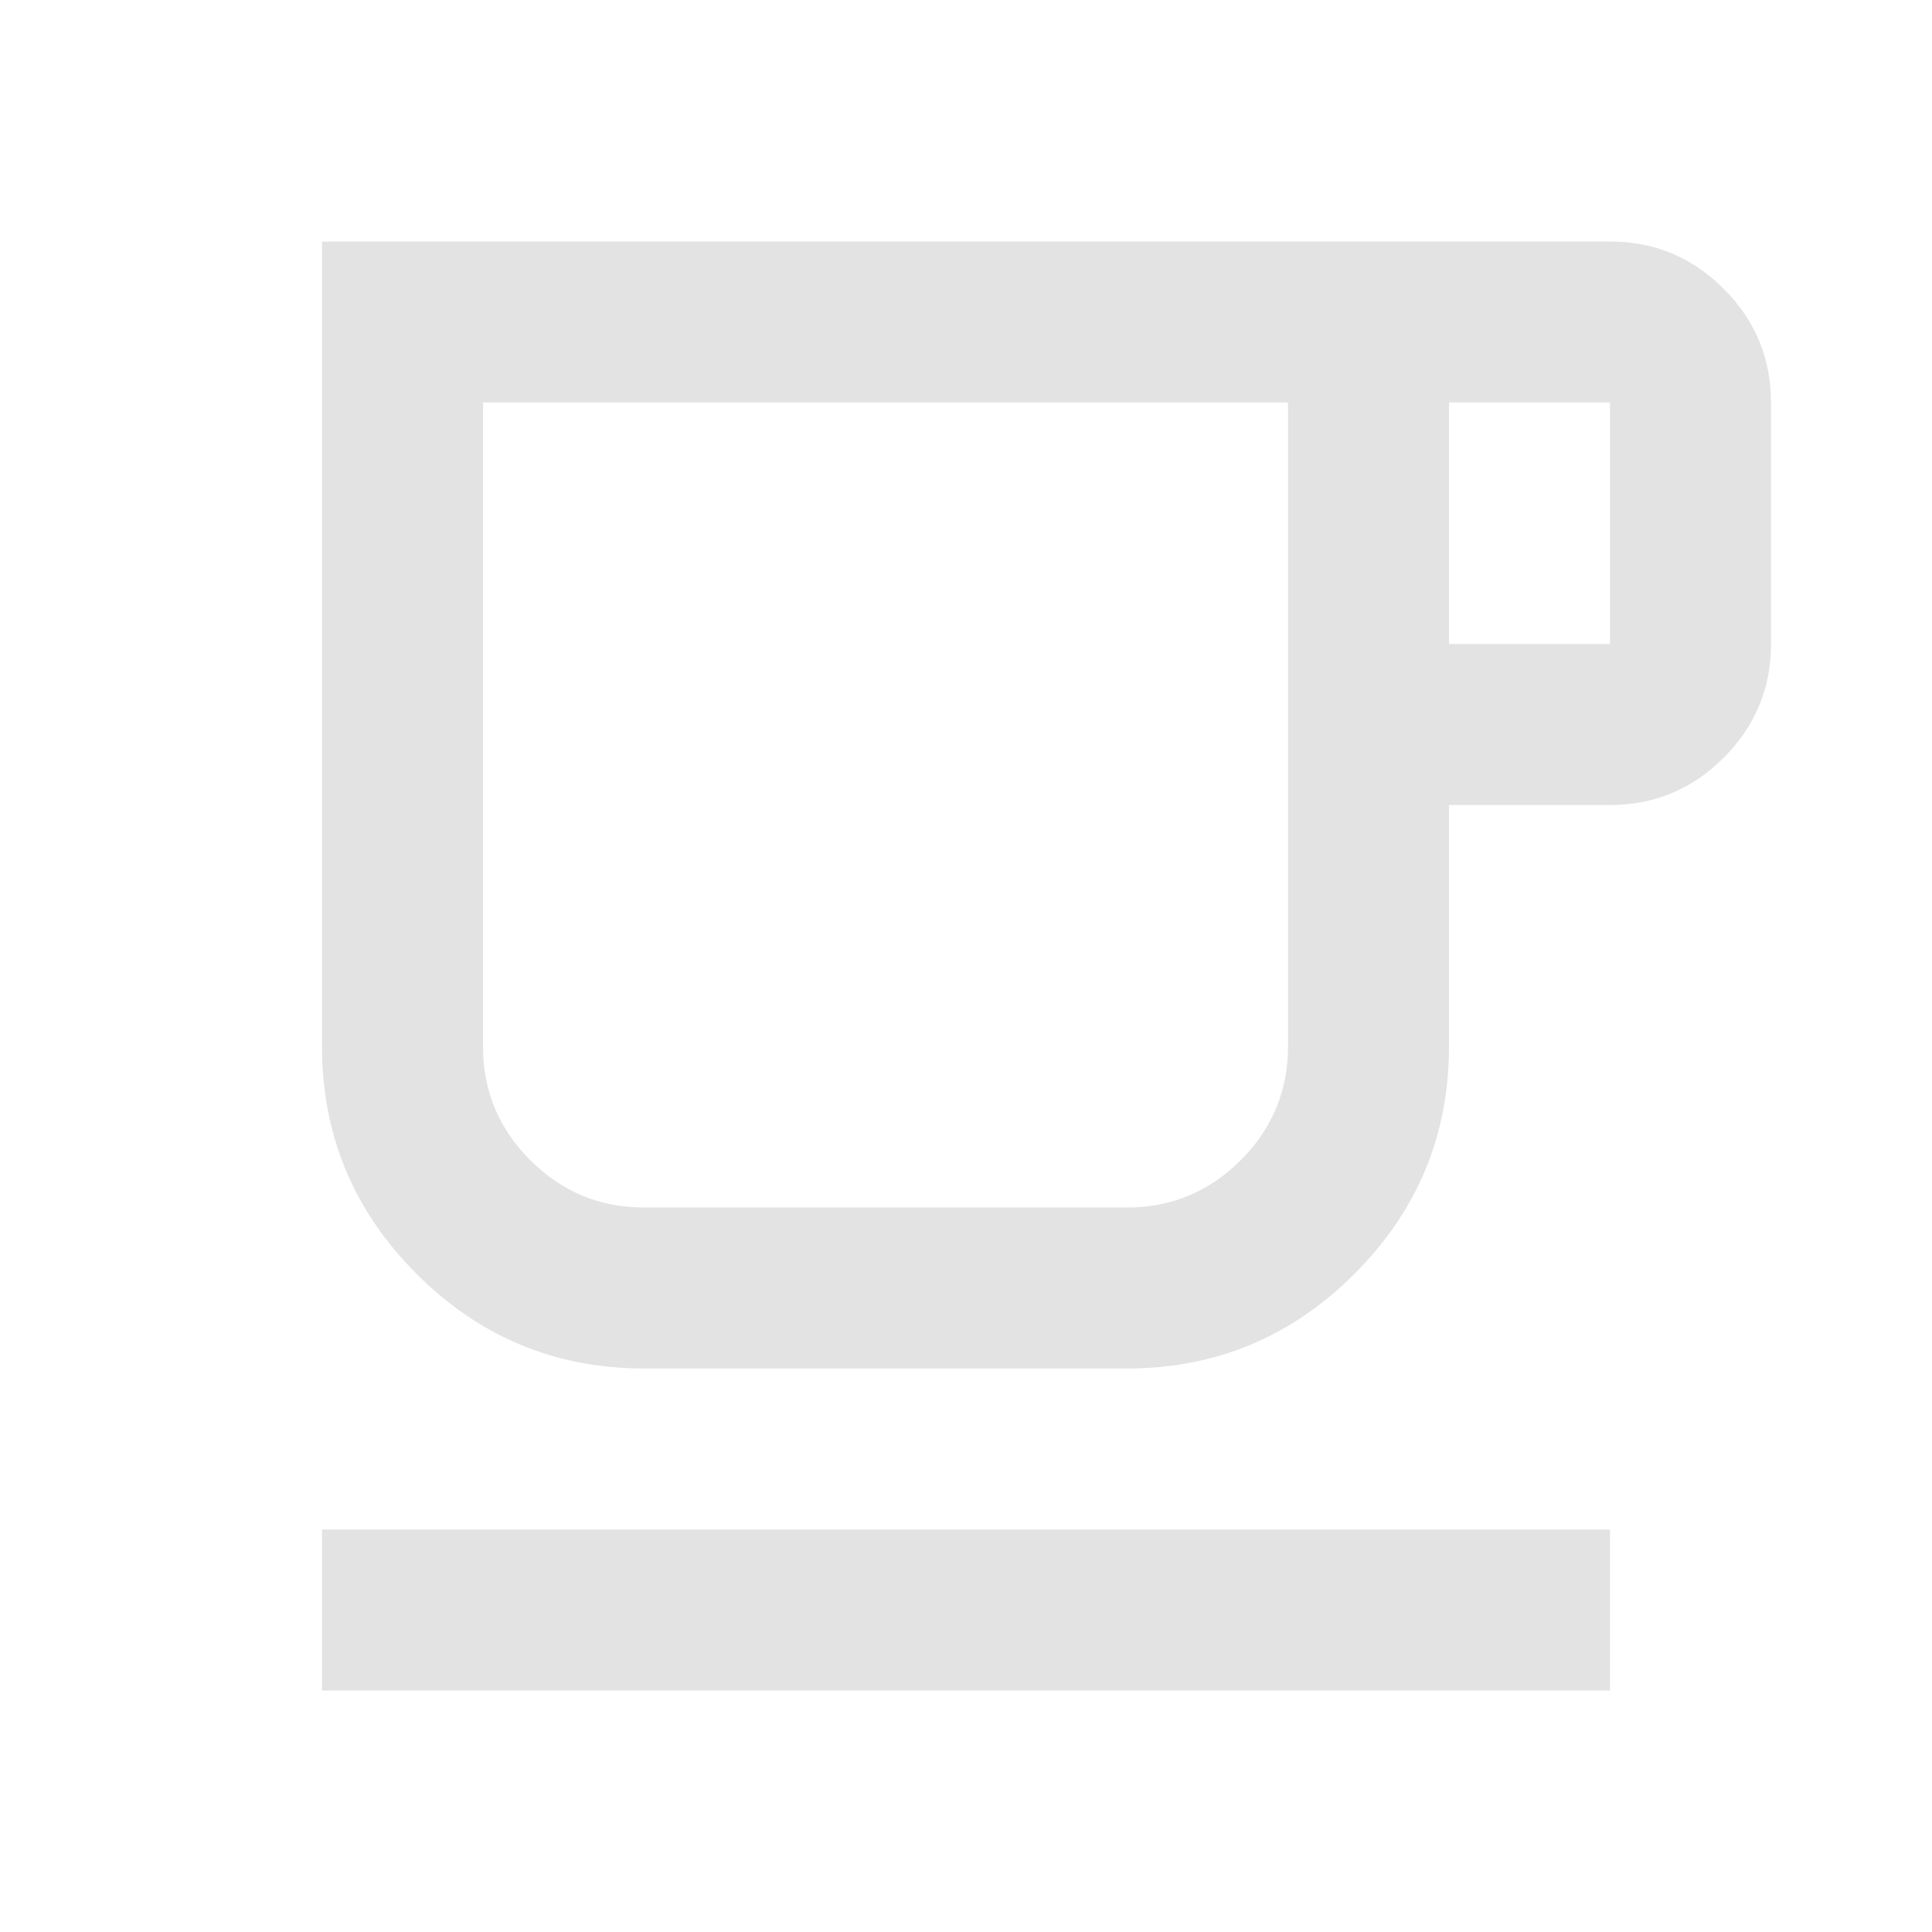
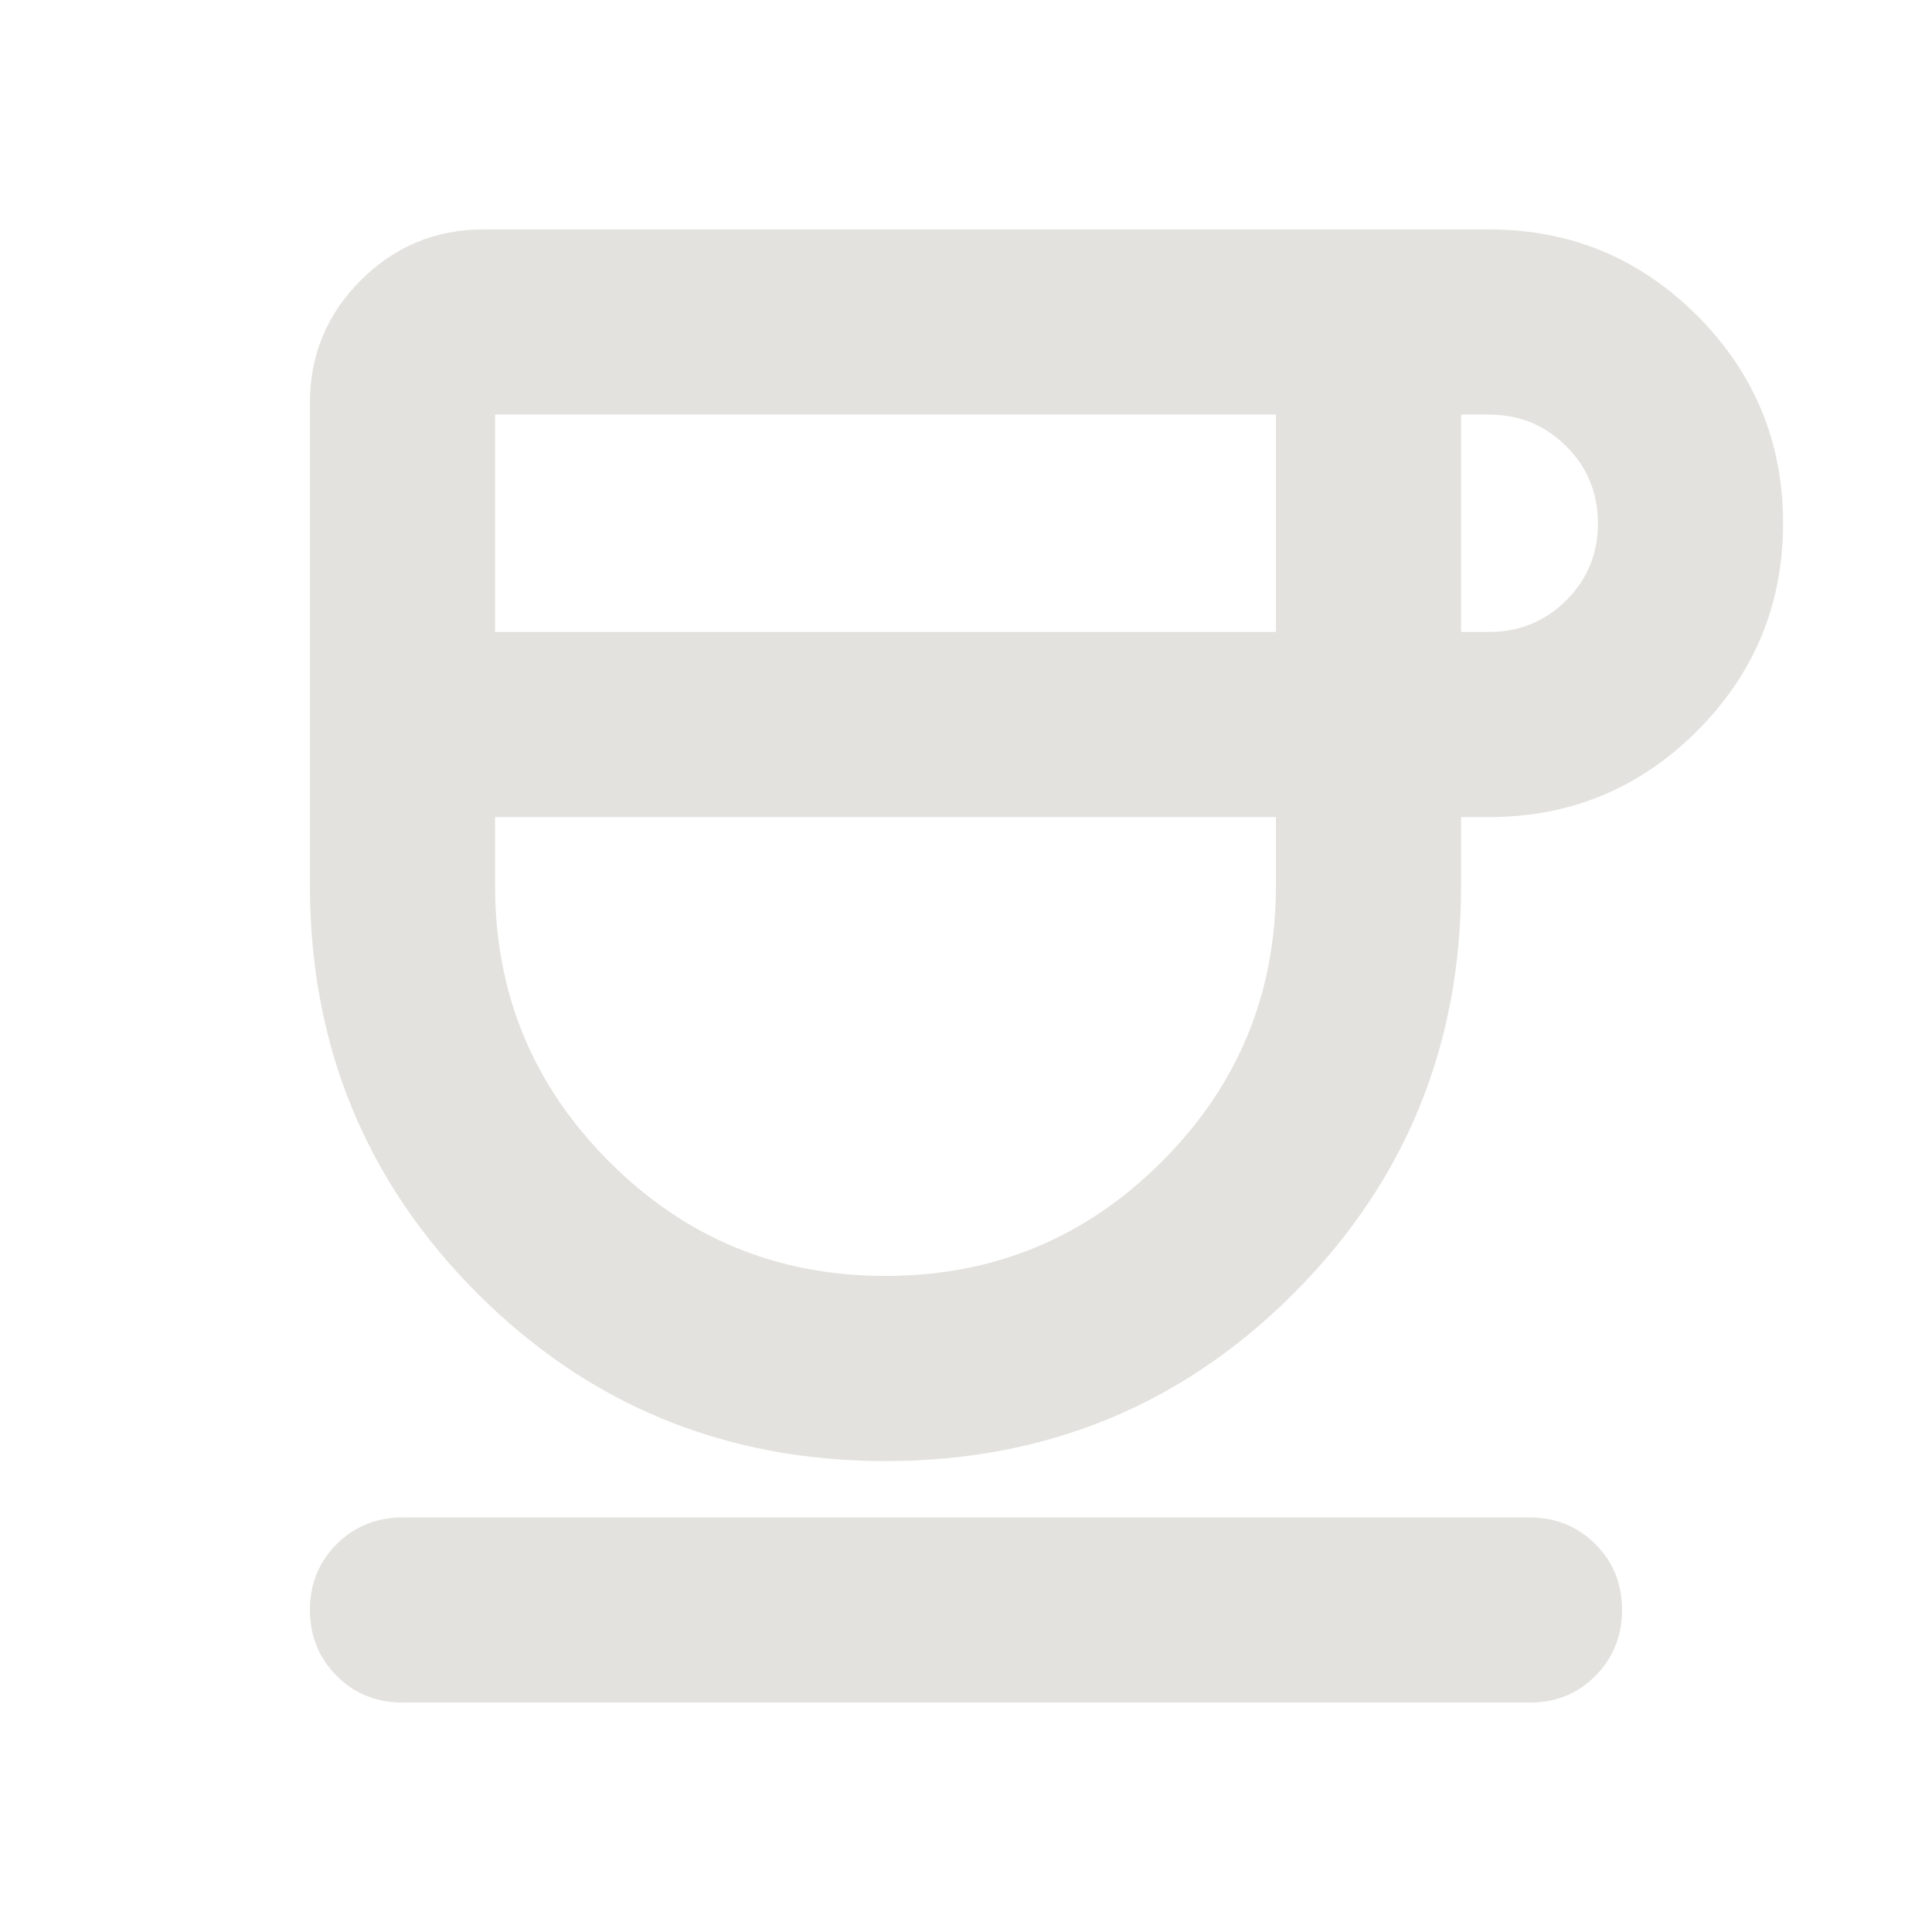
- <svg xmlns="http://www.w3.org/2000/svg" height="24px" viewBox="0 -960 960 960" width="24px" fill="#e3e3e3">
-   <path d="M160-120v-80h640v80H160Zm160-160q-66 0-113-47t-47-113v-400h640q33 0 56.5 23.5T880-760v120q0 33-23.5 56.5T800-560h-80v120q0 66-47 113t-113 47H320Zm0-80h240q33 0 56.5-23.5T640-440v-320H240v320q0 33 23.5 56.5T320-360Zm400-280h80v-120h-80v120ZM320-360h-80 400-320Z" />
+ <svg xmlns="http://www.w3.org/2000/svg" width="24" height="24" viewBox="0 0 24 24">
+   <path fill="#e3e2de" d="M11 18q-2.925 0-4.962-2.037T4 11V5q0-.825.588-1.412T6 3h12.5q1.45 0 2.475 1.025T22 6.5t-1.025 2.475T18.5 10H18v1q0 2.925-2.037 4.963T11 18M6 8h10V5H6zm5 8q2.075 0 3.538-1.463T16 11v-1H6v1q0 2.075 1.463 3.538T11 16m7-8h.5q.625 0 1.063-.437T20 6.5t-.437-1.062T18.5 5H18zM5 21q-.425 0-.712-.288T4 20t.288-.712T5 19h14q.425 0 .713.288T20 20t-.288.713T19 21zm6-11" stroke-width="0.3" stroke="#e3e2de" />
</svg>
